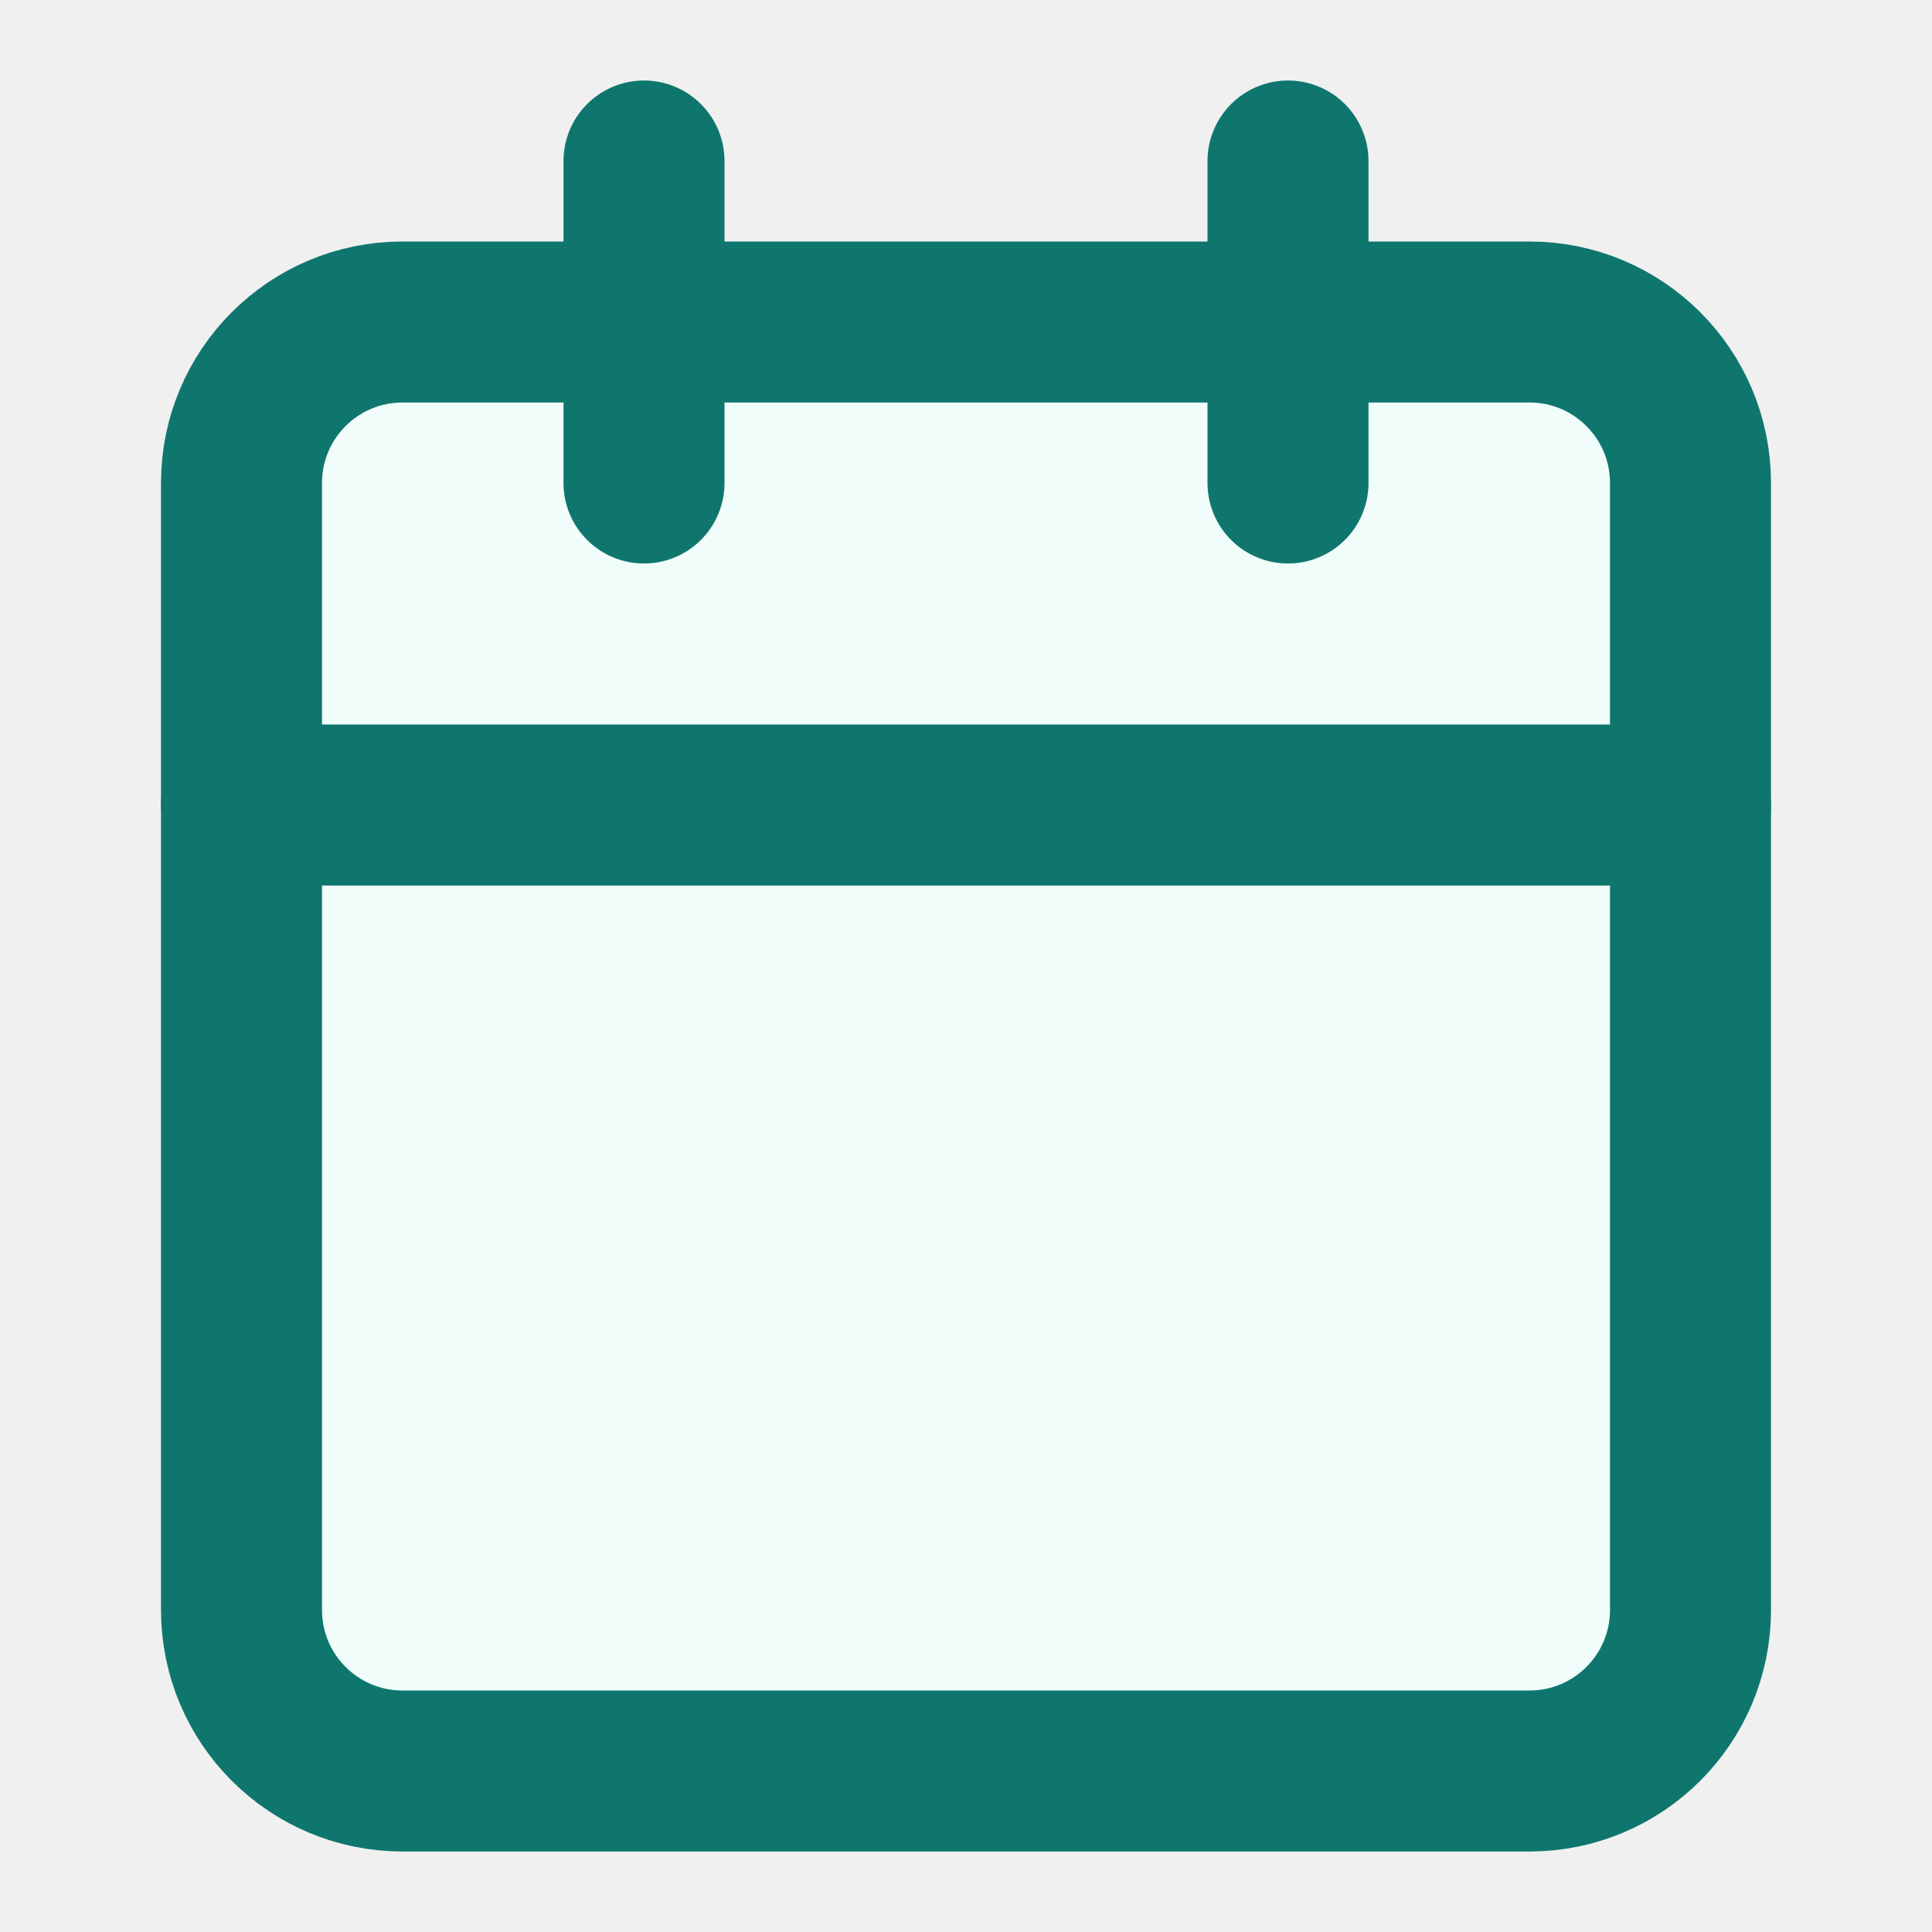
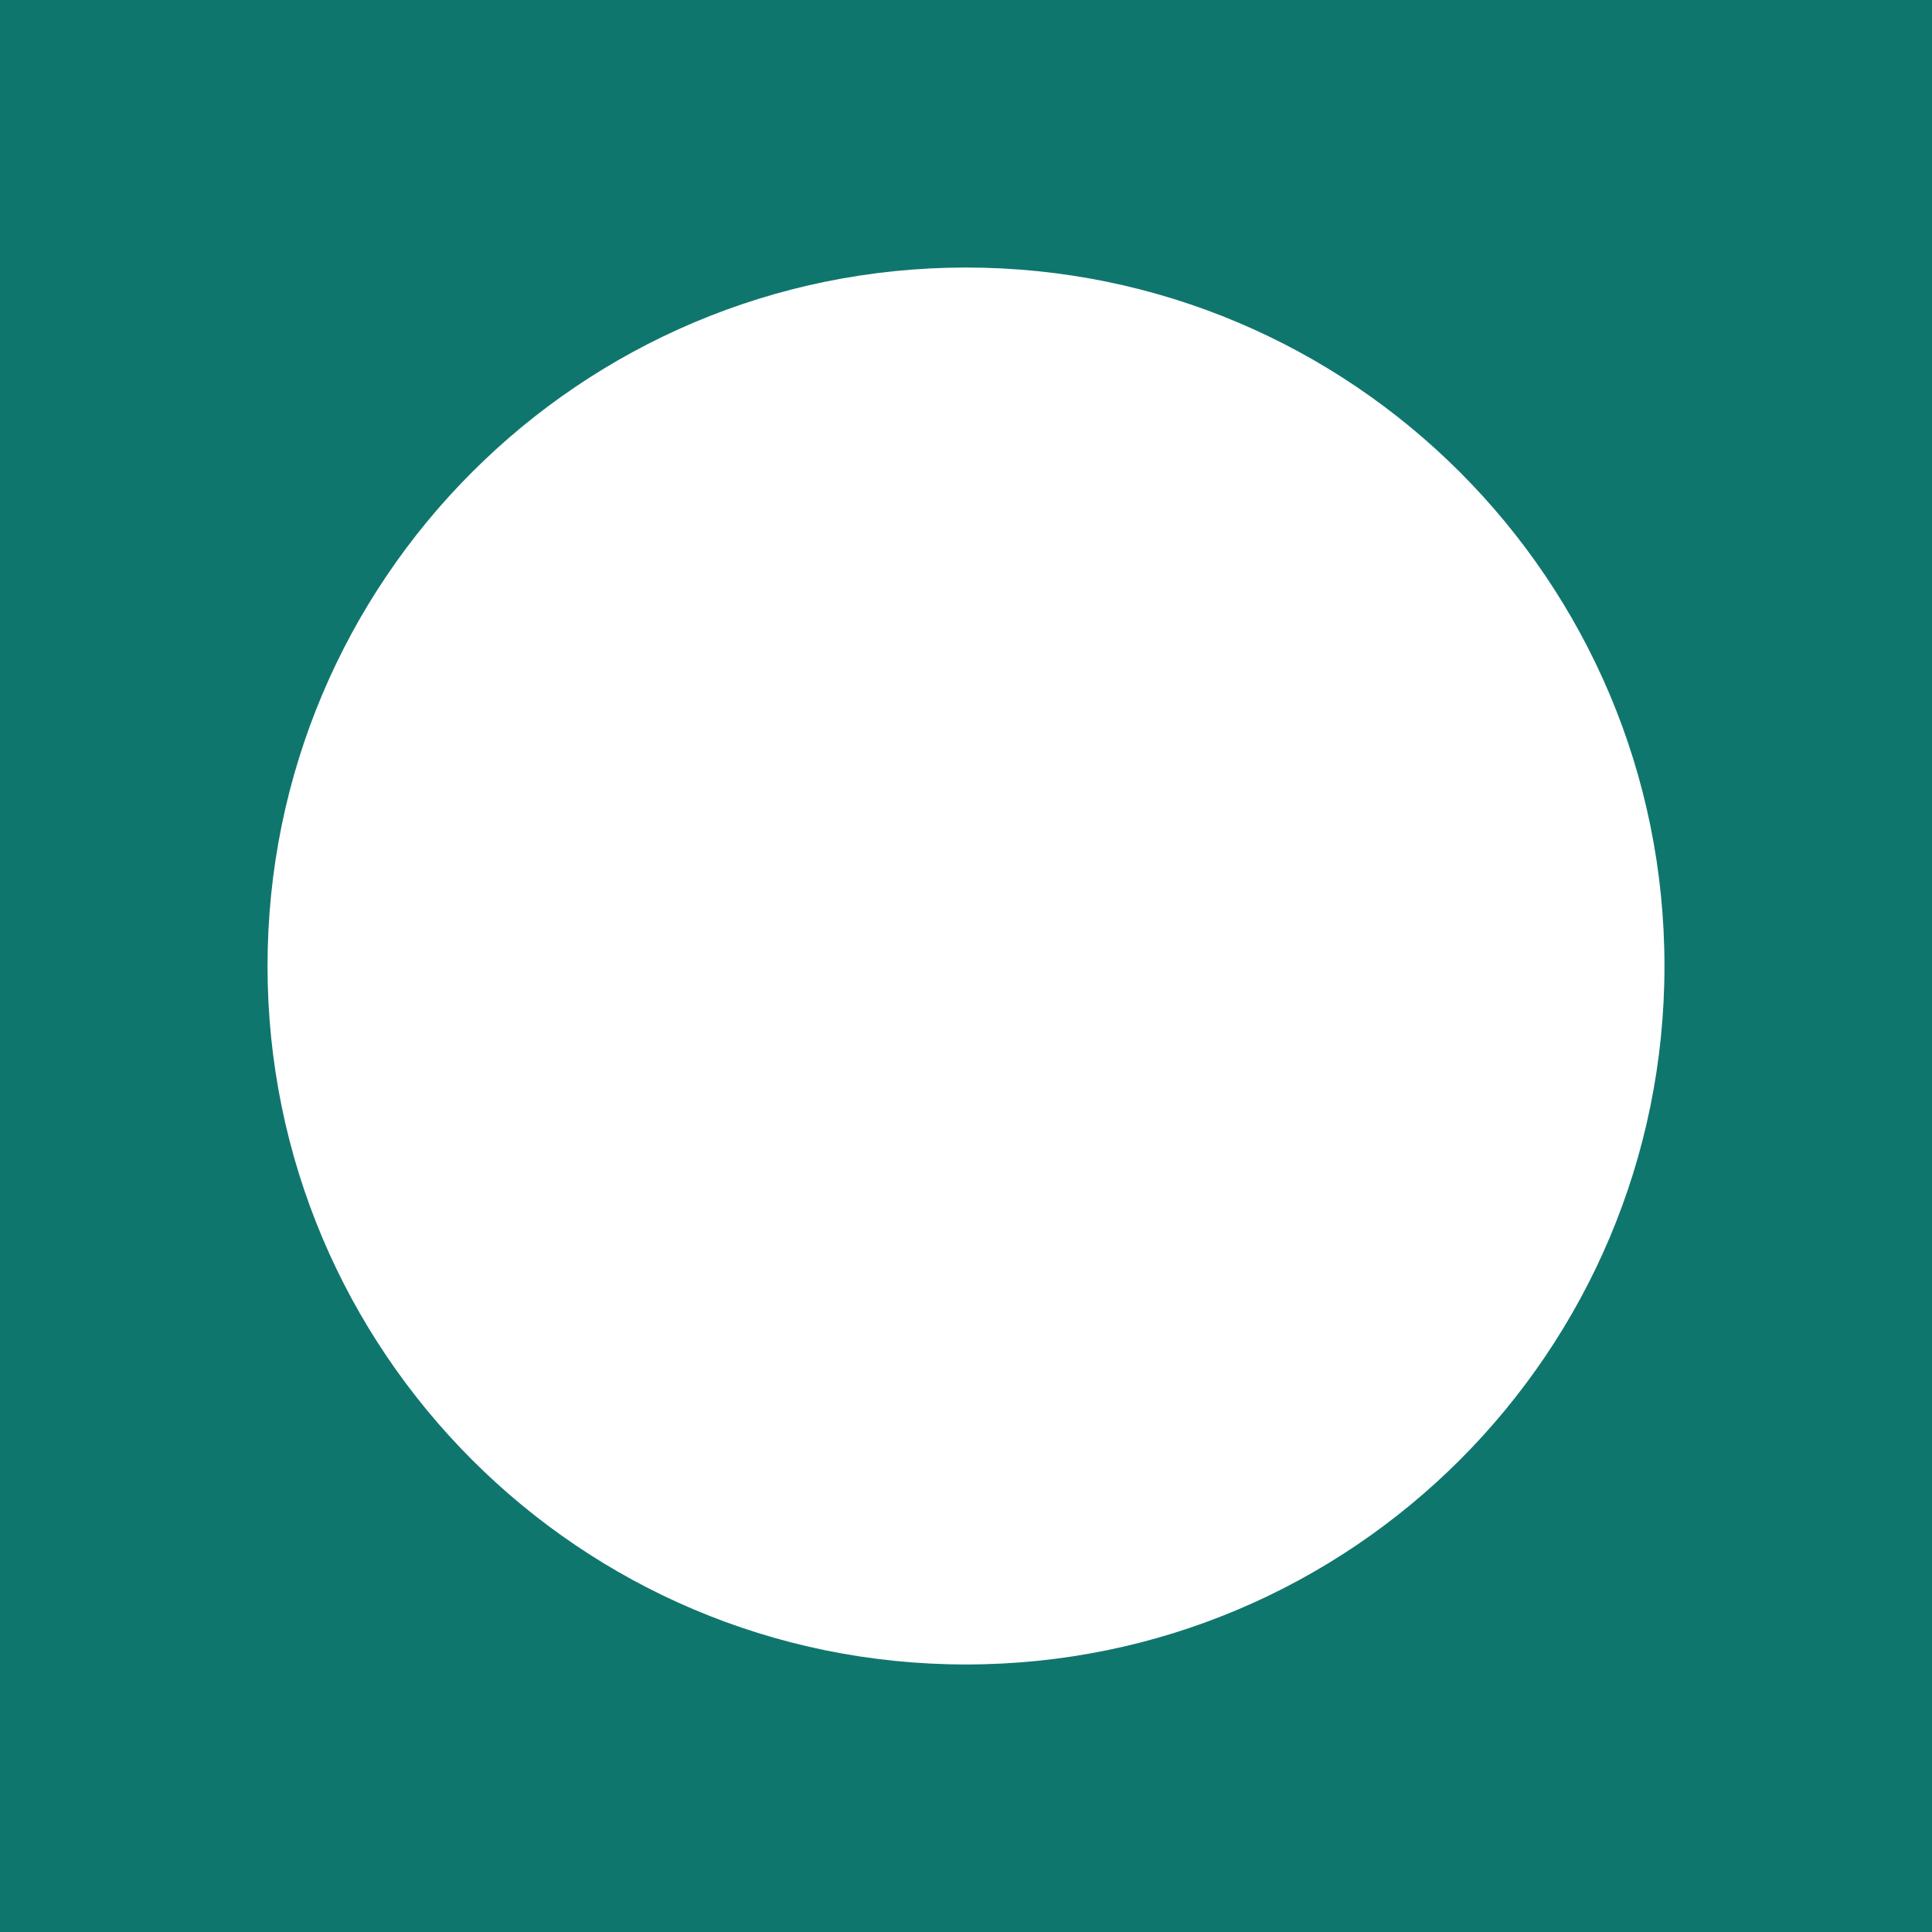
- <svg xmlns="http://www.w3.org/2000/svg" viewBox="0 0 24 24" fill="none" stroke="#0F766E" stroke-width="2" stroke-linecap="round" stroke-linejoin="round">
-   <rect width="18" height="18" x="3" y="4" rx="2" ry="2" fill="#F0FDFA" />
-   <line x1="16" x2="16" y1="2" y2="6" />
-   <line x1="8" x2="8" y1="2" y2="6" />
-   <line x1="3" x2="21" y1="10" y2="10" />
+ <svg xmlns="http://www.w3.org/2000/svg" width="100%" height="100%" viewBox="0 0 2250 2250" version="1.1" xml:space="preserve" style="fill-rule:evenodd;clip-rule:evenodd;stroke-linejoin:round;stroke-miterlimit:2;">
+   <rect id="Artboard1" x="0" y="0" width="2250" height="2250" style="fill:none;" />
+   <g id="Artboard11">
+     <rect x="0" y="0" width="2250" height="2250" style="fill:#0f766e;" />
+     <circle cx="1125" cy="1125" r="813.435" style="fill:#fff;" />
+   </g>
</svg>
